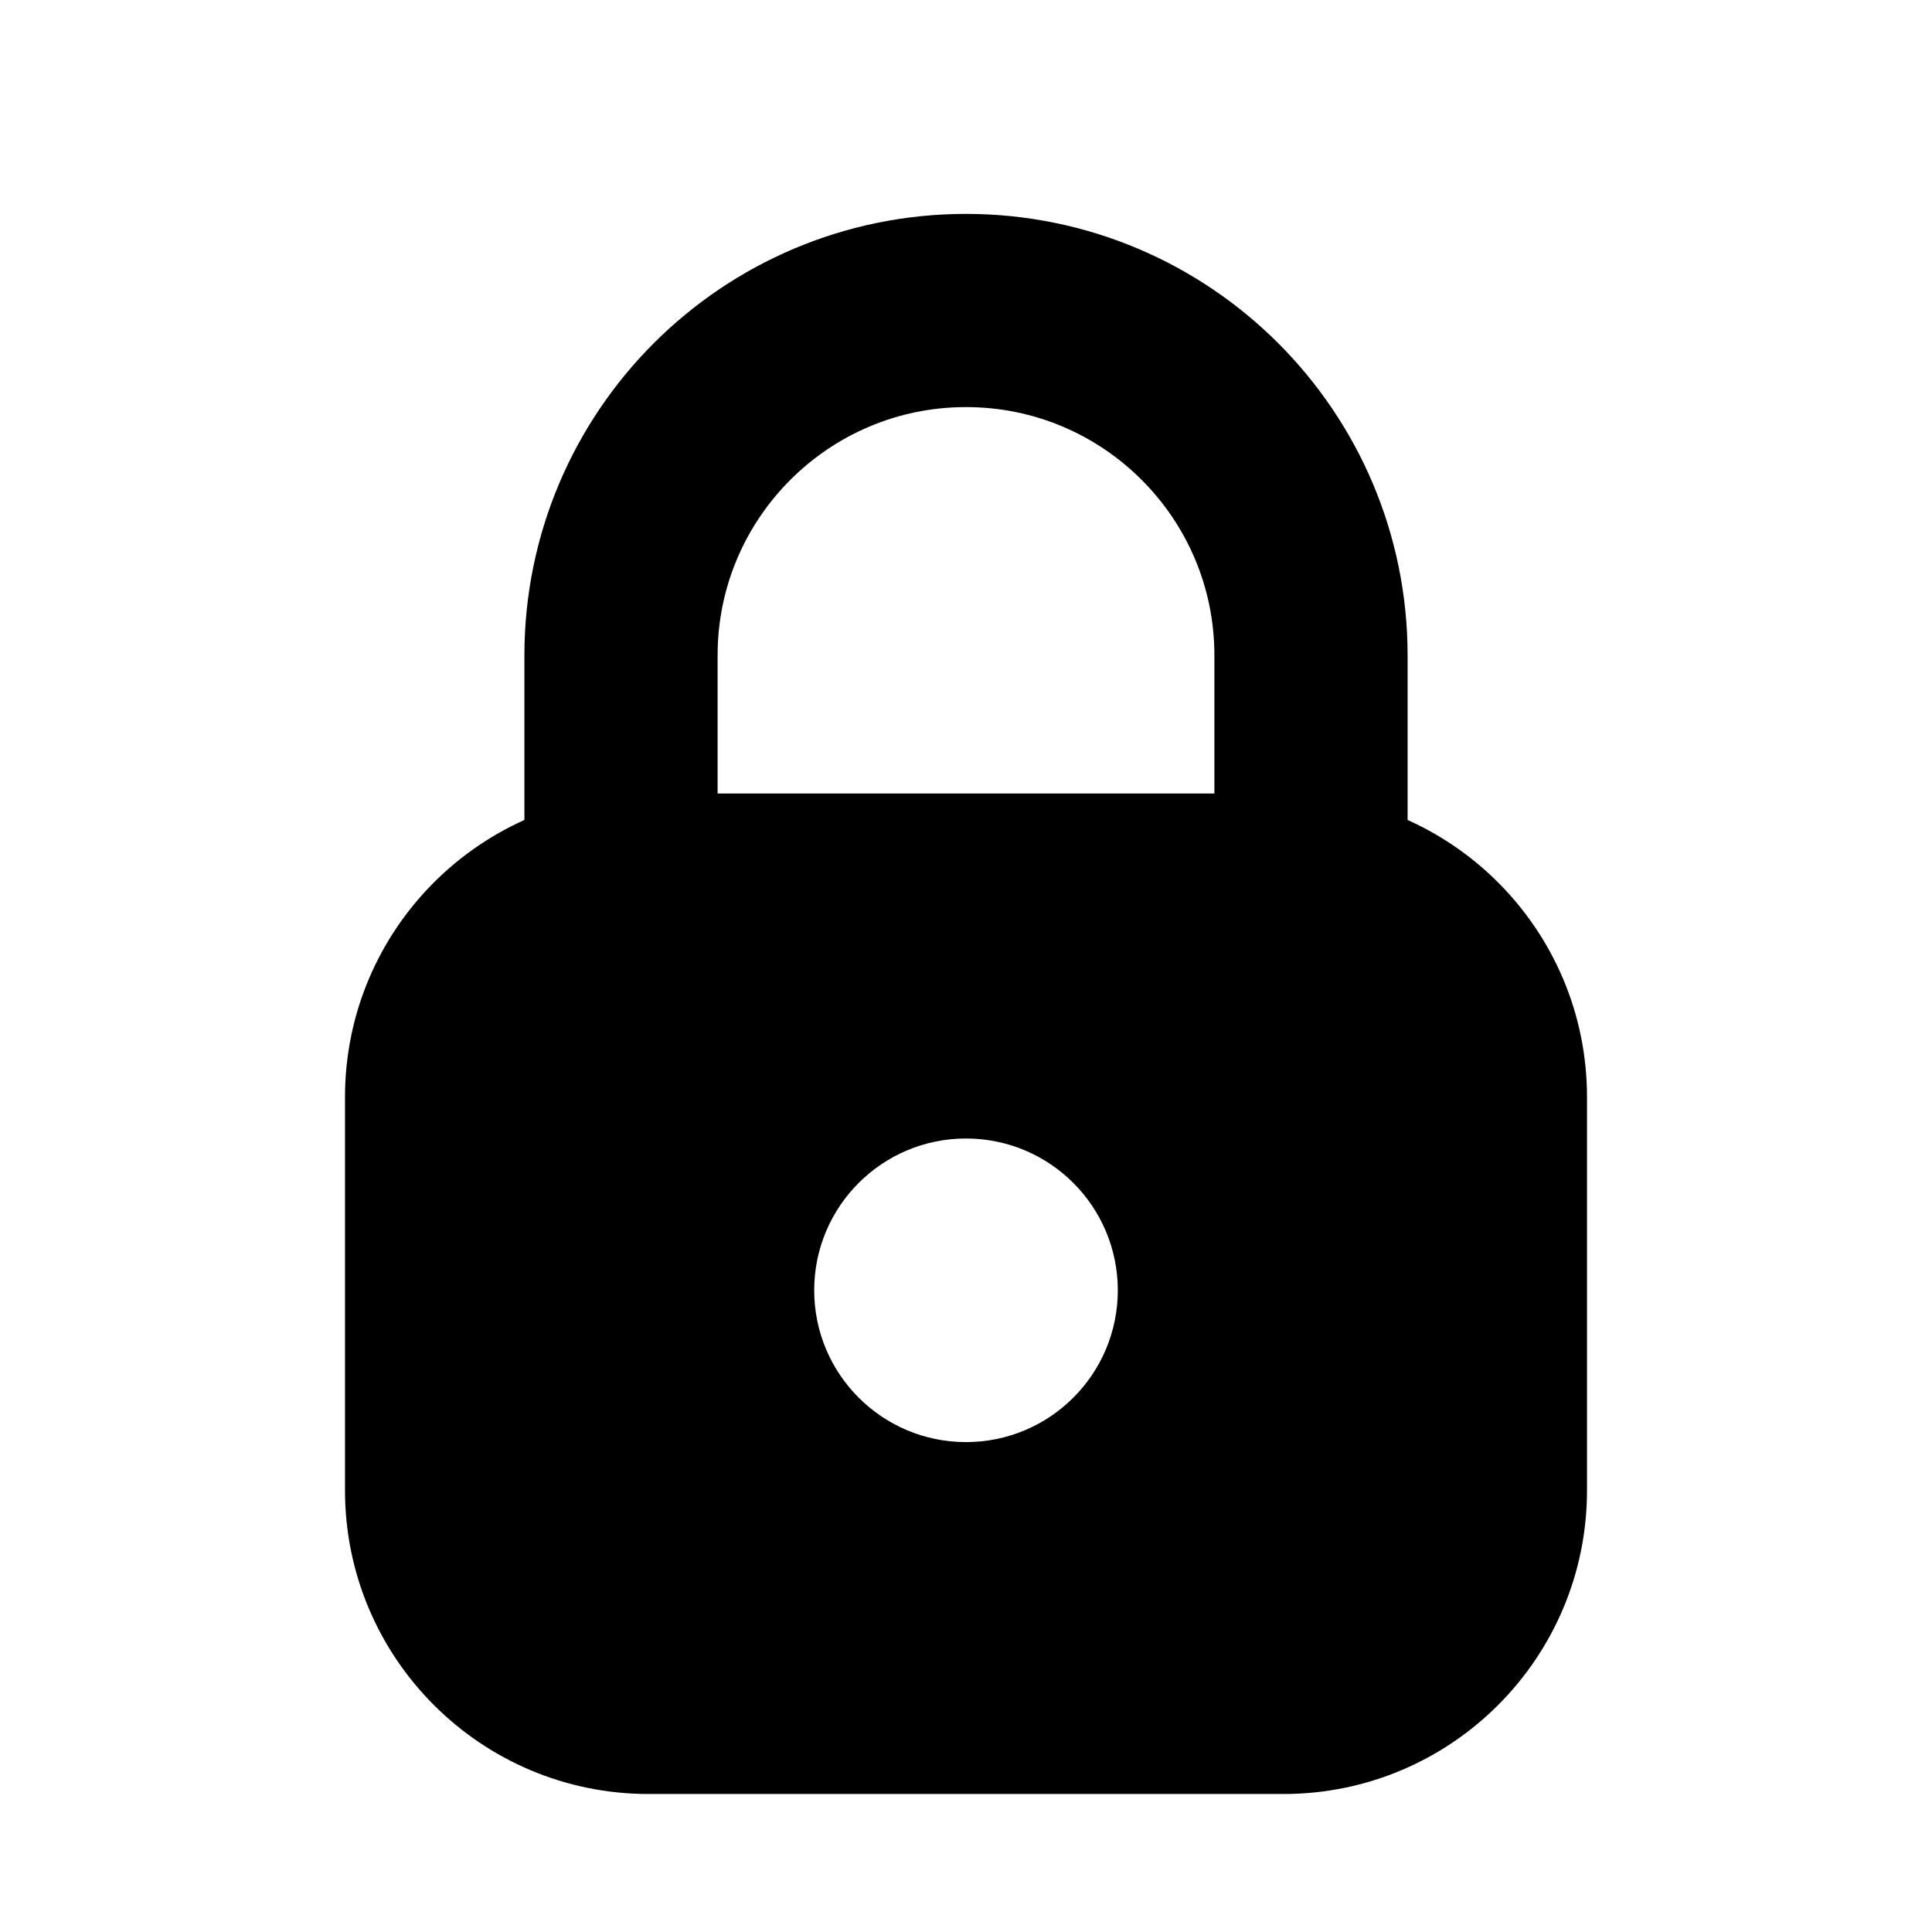
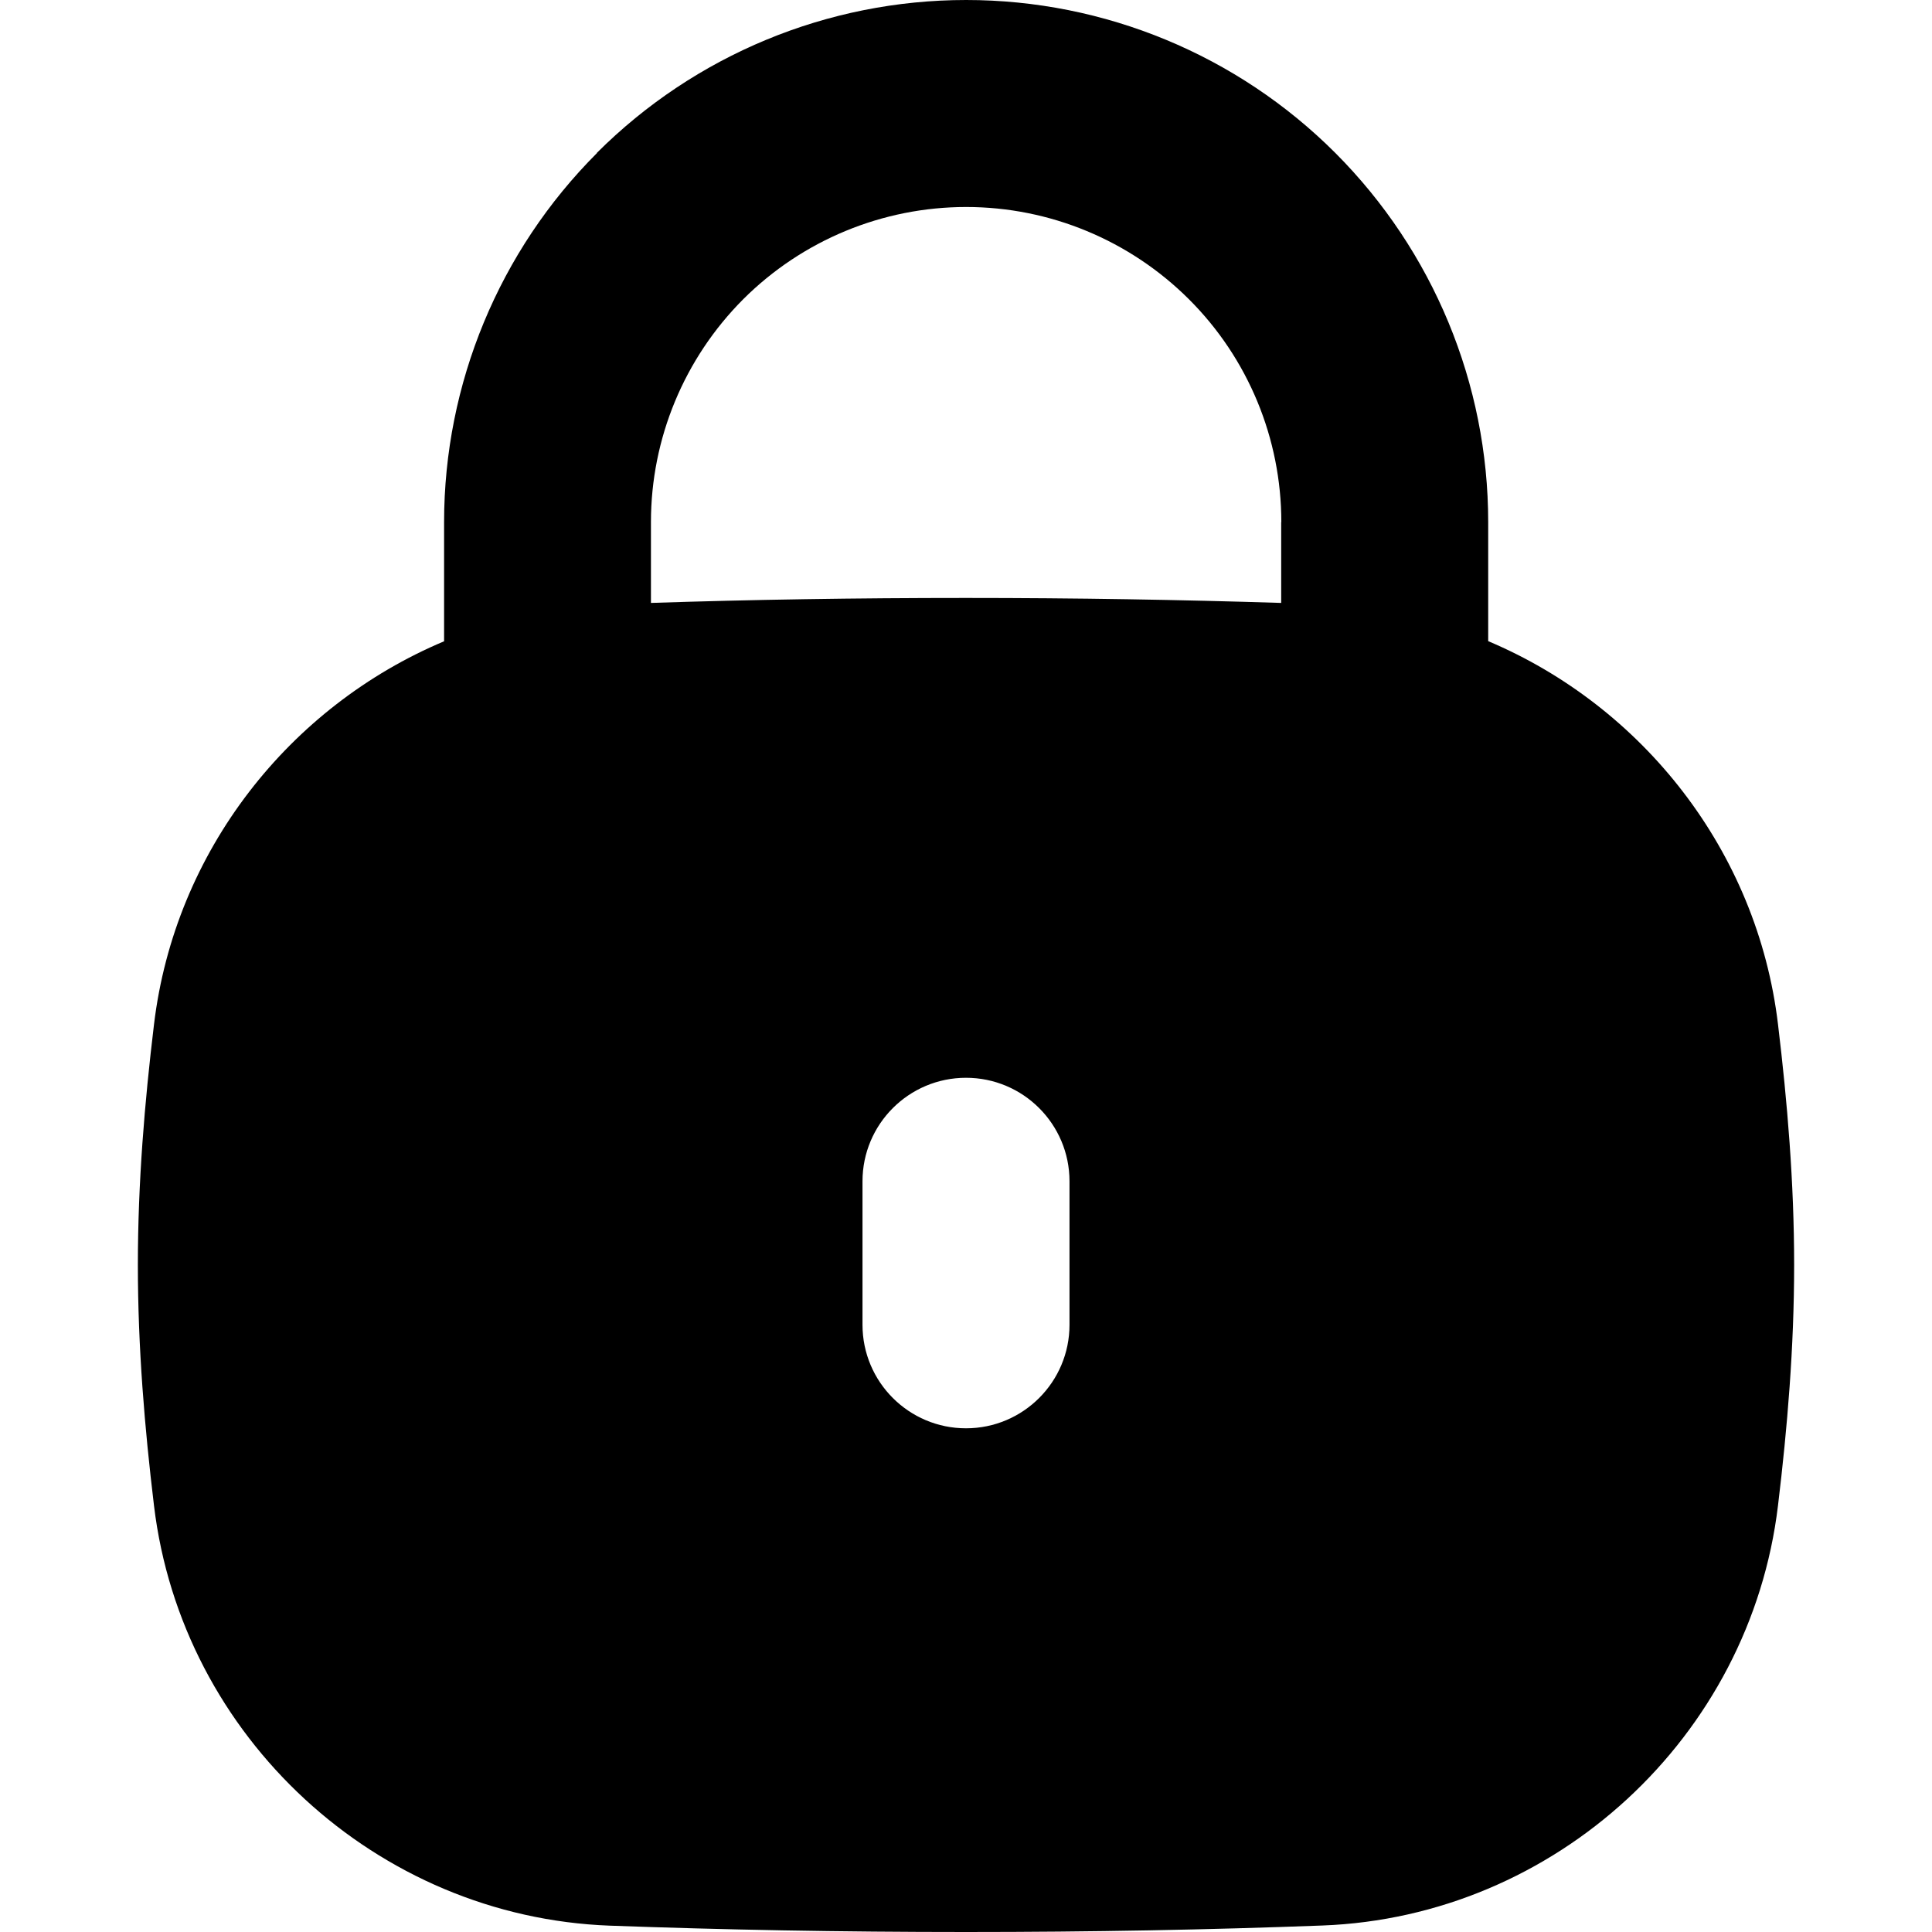
- <svg xmlns="http://www.w3.org/2000/svg" fill="none" viewBox="0 0 14 14" id="Lock--Streamline-Flex">
-   <g id="lock--padlock-secure-security-locked">
-     <path id="Shackle" d="M4.5 6.5V4.75a2.5 2.5 0 0 1 5 0V6.5" stroke="currentColor" stroke-width="1.4" stroke-linecap="round" />
-     <path id="Body" fill="currentColor" fill-rule="evenodd" clip-rule="evenodd" d="M4.7 5.75H9.3a2.2 2.2 0 0 1 2.2 2.2v2.85a2.2 2.2 0 0 1 -2.2 2.2H4.7a2.2 2.2 0 0 1 -2.2 -2.2V7.95a2.2 2.2 0 0 1 2.2 -2.2Zm3.4 3.6a1.1 1.1 0 1 0 -2.2 0 1.1 1.1 0 0 0 2.2 0Z" stroke-width="1" />
+ <svg xmlns="http://www.w3.org/2000/svg" fill="none" viewBox="0 0 14 14" id="Padlock-Square-1--Streamline-Flex">
+   <g id="padlock-square-1--combination-combo-lock-locked-padlock-secure-security-shield-keyhole">
+     <path id="Subtract" fill="currentColor" fill-rule="evenodd" d="M4.325 1.108C5.035 0.399 5.997 0 7.001 0c1.003 0 1.966 0.399 2.675 1.108 0.709 0.71 1.108 1.672 1.108 2.675v0.863c1.118 0.472 1.95 1.519 2.1 2.776 0.068 0.564 0.117 1.148 0.117 1.744 0 0.597 -0.049 1.18 -0.117 1.744 -0.201 1.677 -1.613 2.98 -3.302 3.043C8.758 13.984 7.914 14 7 14c-0.914 0 -1.758 -0.016 -2.582 -0.046 -1.688 -0.063 -3.101 -1.366 -3.302 -3.043 -0.068 -0.564 -0.117 -1.148 -0.117 -1.744 0 -0.597 0.049 -1.18 0.117 -1.744 0.151 -1.258 0.983 -2.305 2.102 -2.776v-0.863c0 -1.003 0.399 -1.966 1.108 -2.675Zm4.959 2.675v0.586C8.554 4.346 7.804 4.333 7 4.333c-0.803 0 -1.553 0.012 -2.283 0.036v-0.586c0 -0.606 0.241 -1.186 0.669 -1.615C5.814 1.741 6.395 1.5 7.001 1.5c0.606 0 1.186 0.241 1.615 0.669s0.669 1.009 0.669 1.615ZM7.75 8.56c0 -0.414 -0.336 -0.75 -0.75 -0.75s-0.75 0.336 -0.75 0.75v1.04c0 0.414 0.336 0.75 0.75 0.75s0.75 -0.336 0.75 -0.75V8.56Z" clip-rule="evenodd" stroke-width="1" />
  </g>
</svg>
